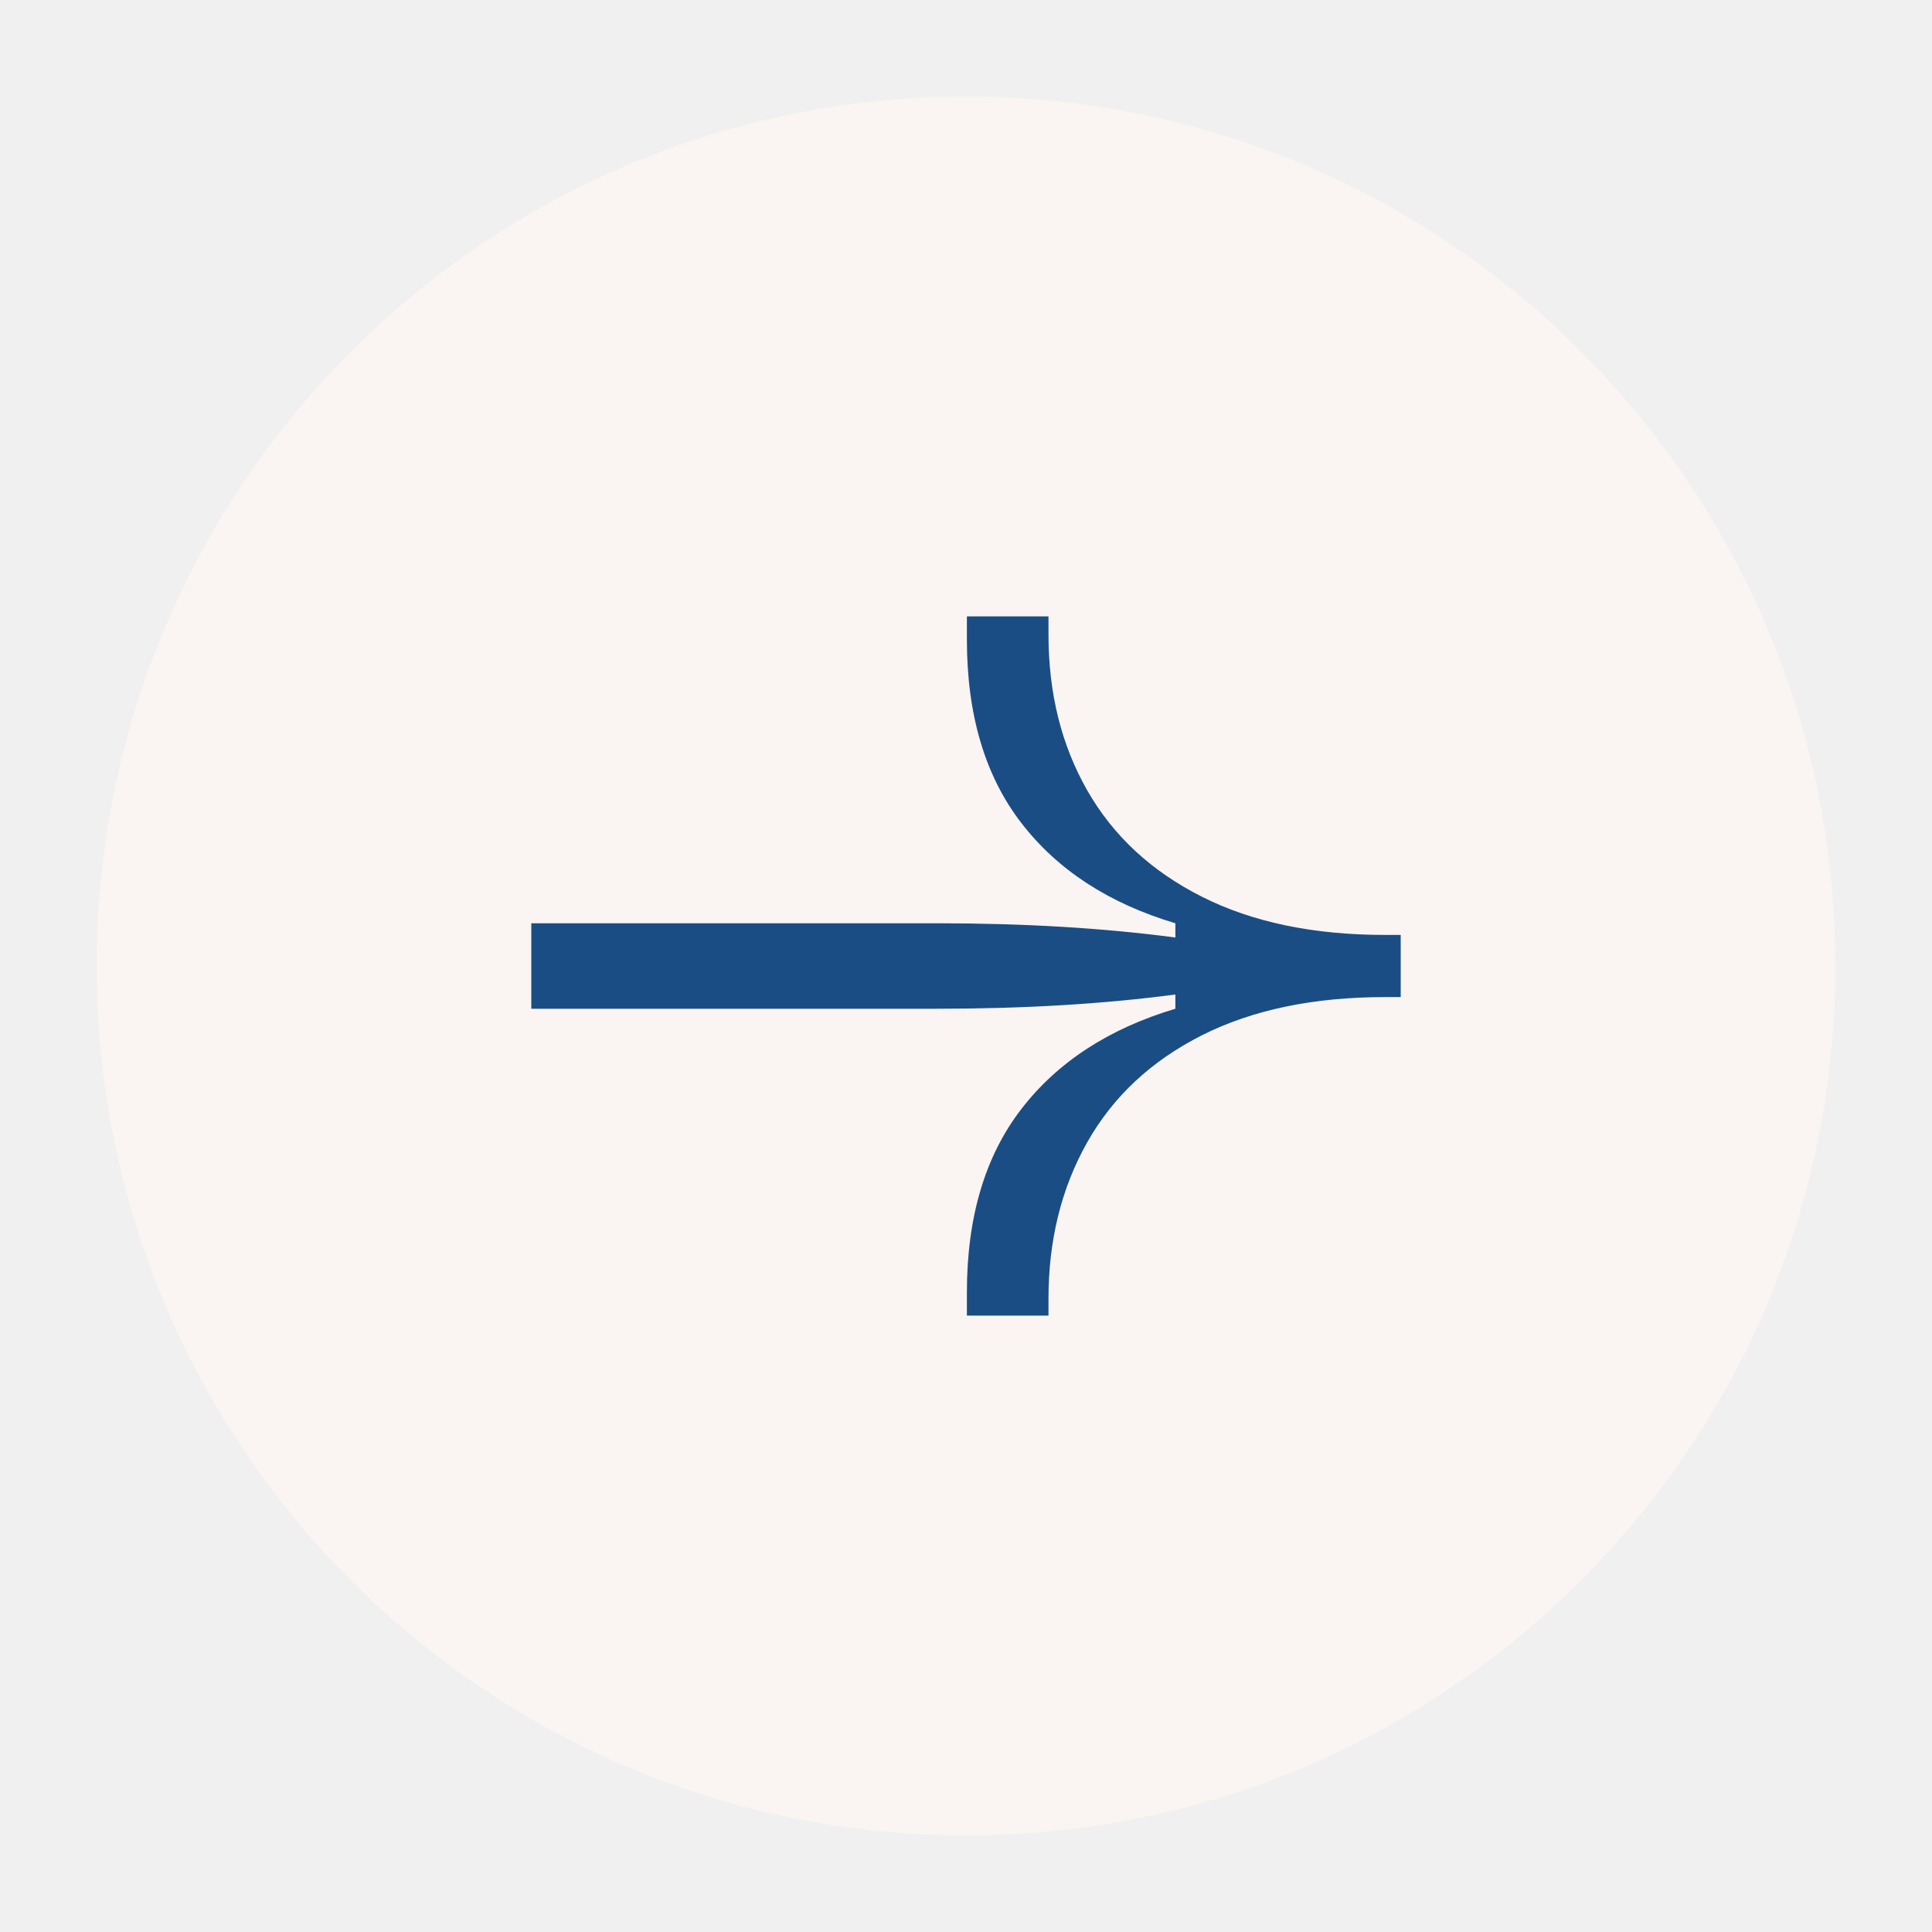
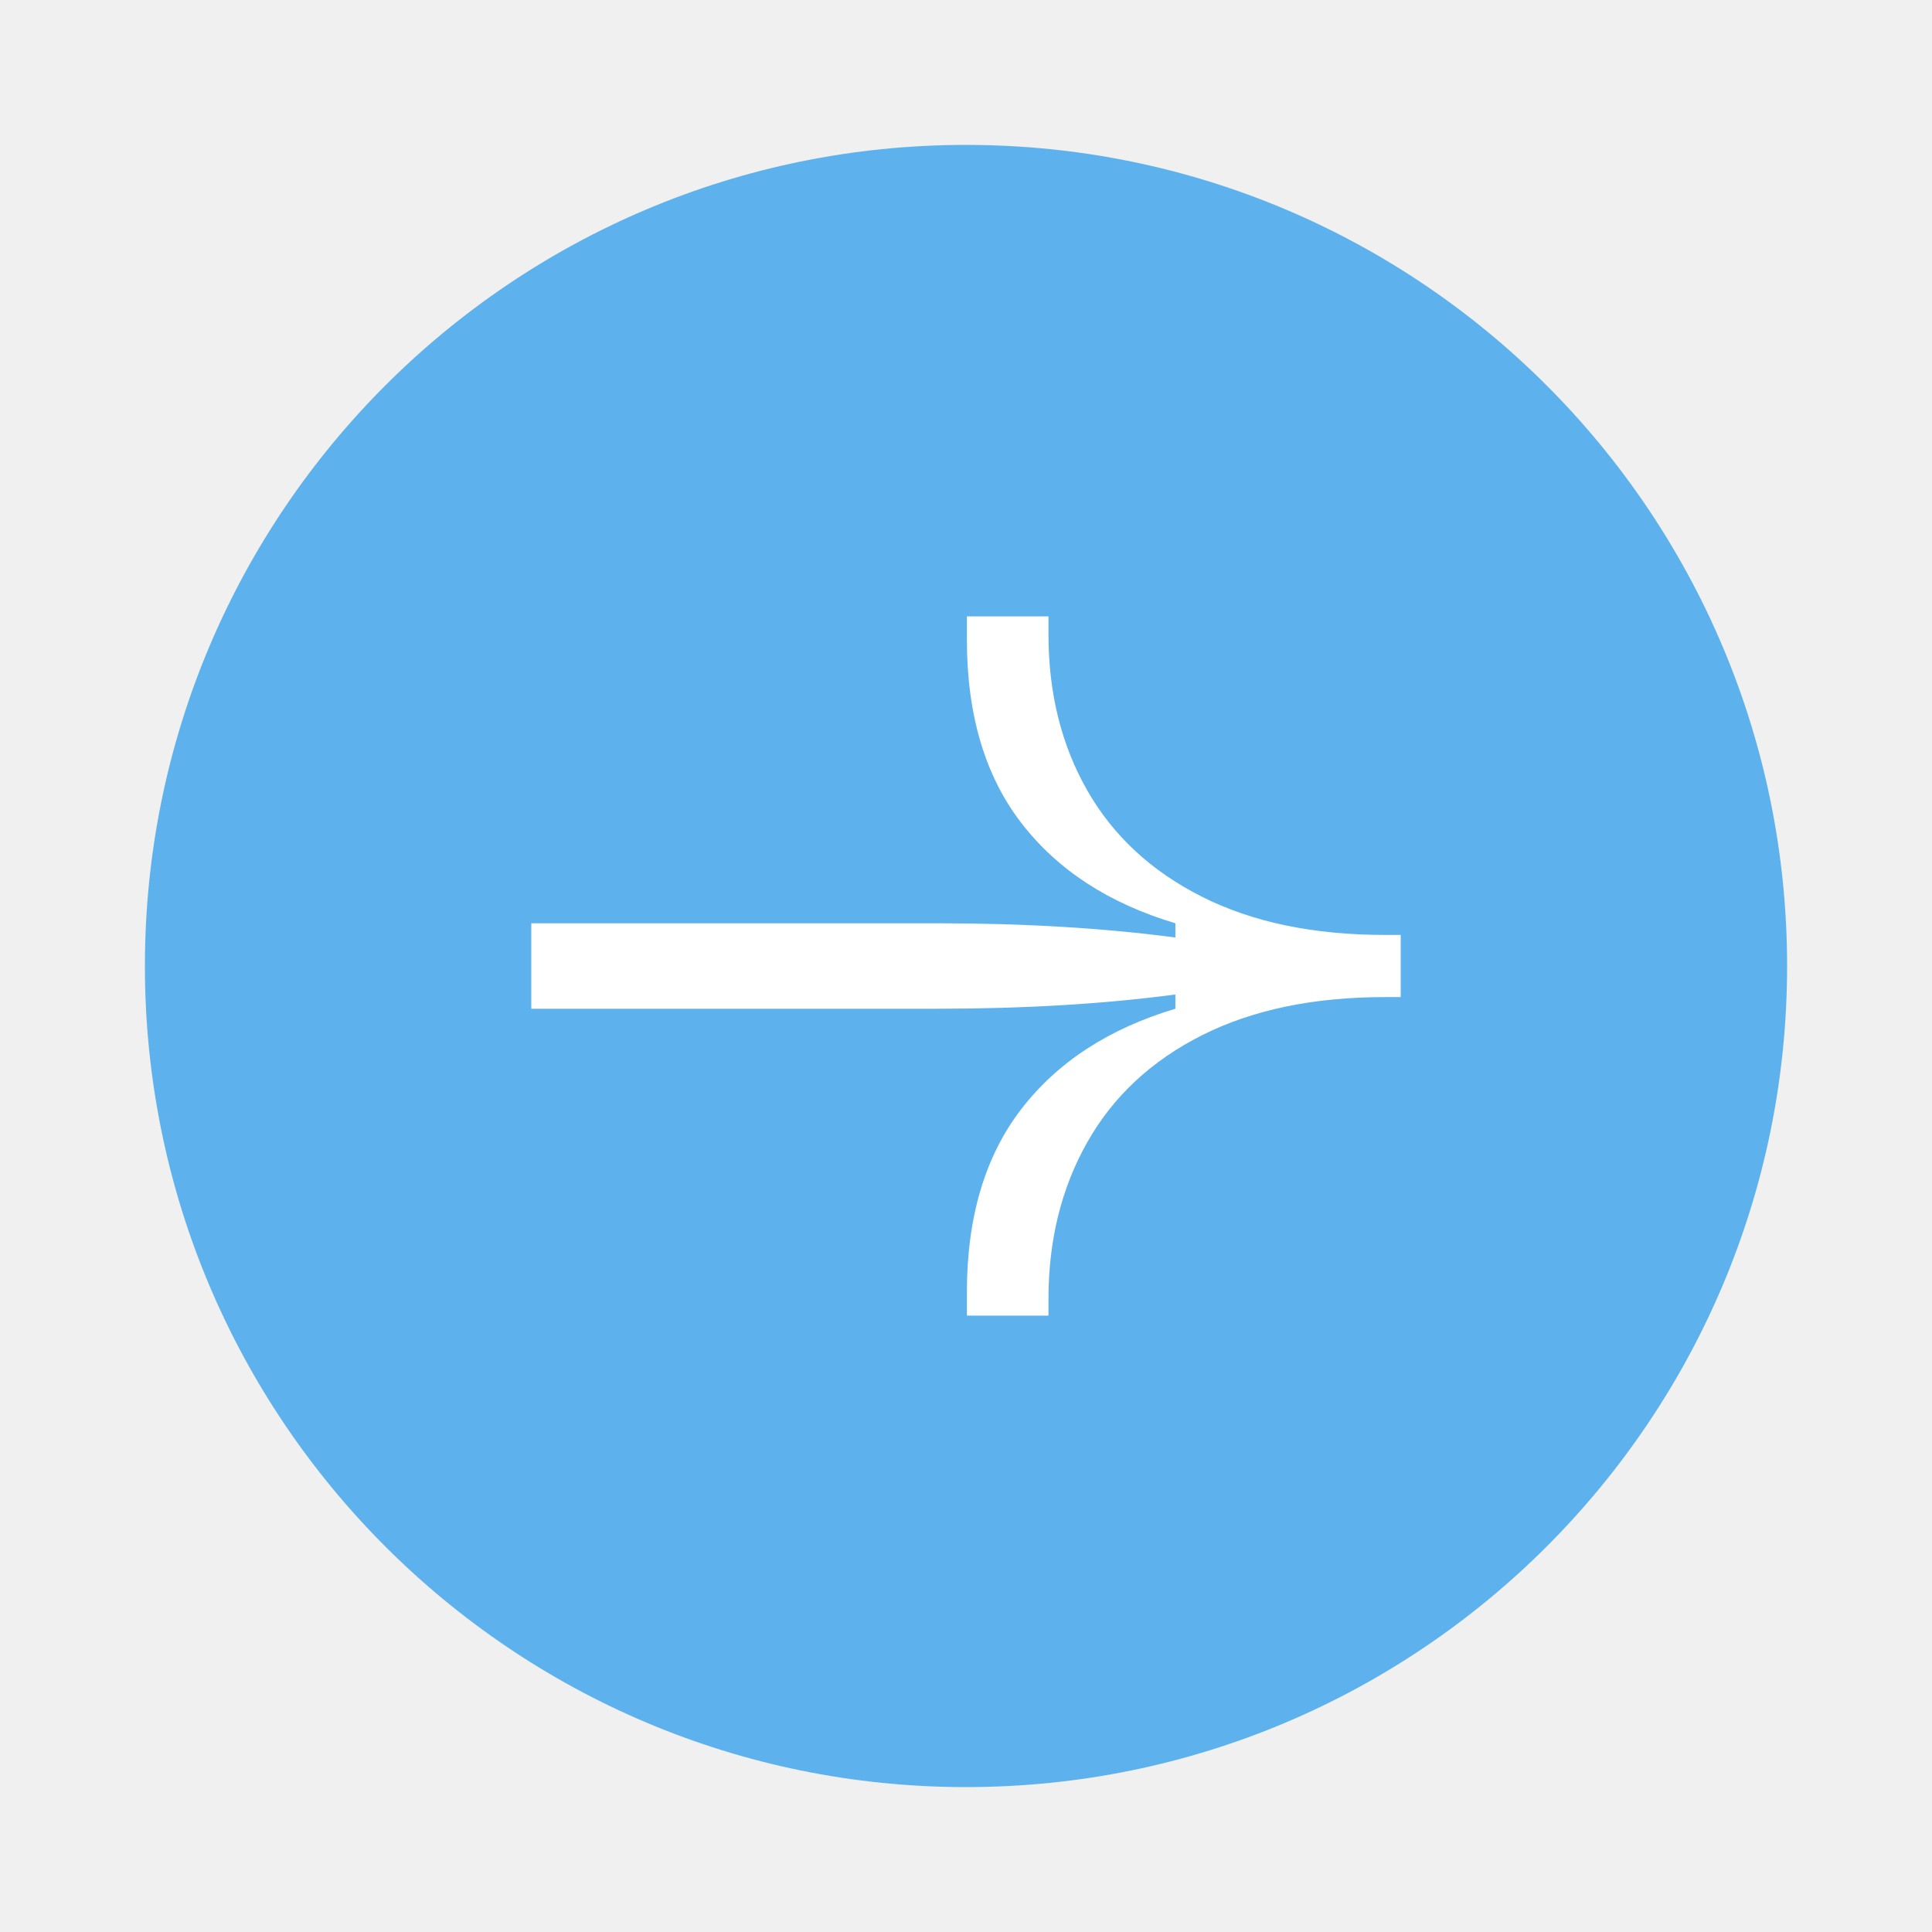
<svg xmlns="http://www.w3.org/2000/svg" version="1.1" id="Layer_1" x="0px" y="0px" viewBox="0 0 200 200" style="enable-background:new 0 0 200 200;" xml:space="preserve">
  <style type="text/css">
- 	.st0{fill:#FAF4F2;}
- 	.st1{fill:#1A4D84;}
+ 	.st0{fill:#5DB2ED;}
+ 	.st1{fill:#FFFFFF;}
</style>
-   <circle class="st0" cx="100" cy="100" r="90" />
+   <circle class="st0" cx="100" cy="100" r="85" />
  <g>
    <path class="st1" d="M100.093,133.781c0-7.775,1.877-14.096,5.63-18.968c3.753-4.87,9.069-8.332,15.952-10.389v-1.474   c-7.419,0.984-15.64,1.474-24.665,1.474H55v-8.847h42.01c9.026,0,17.247,0.492,24.665,1.474v-1.474   c-6.883-2.055-12.199-5.517-15.952-10.389c-3.753-4.87-5.63-11.193-5.63-18.968v-2.413h8.445v1.877   c0,6.078,1.341,11.461,4.022,16.153s6.635,8.357,11.863,10.992c5.228,2.637,11.549,3.955,18.968,3.955H145v6.434h-1.609   c-7.419,0-13.74,1.319-18.968,3.954c-5.228,2.637-9.183,6.323-11.863,11.059c-2.681,4.738-4.022,10.144-4.022,16.22v1.743h-8.445   V133.781z" />
  </g>
</svg>
